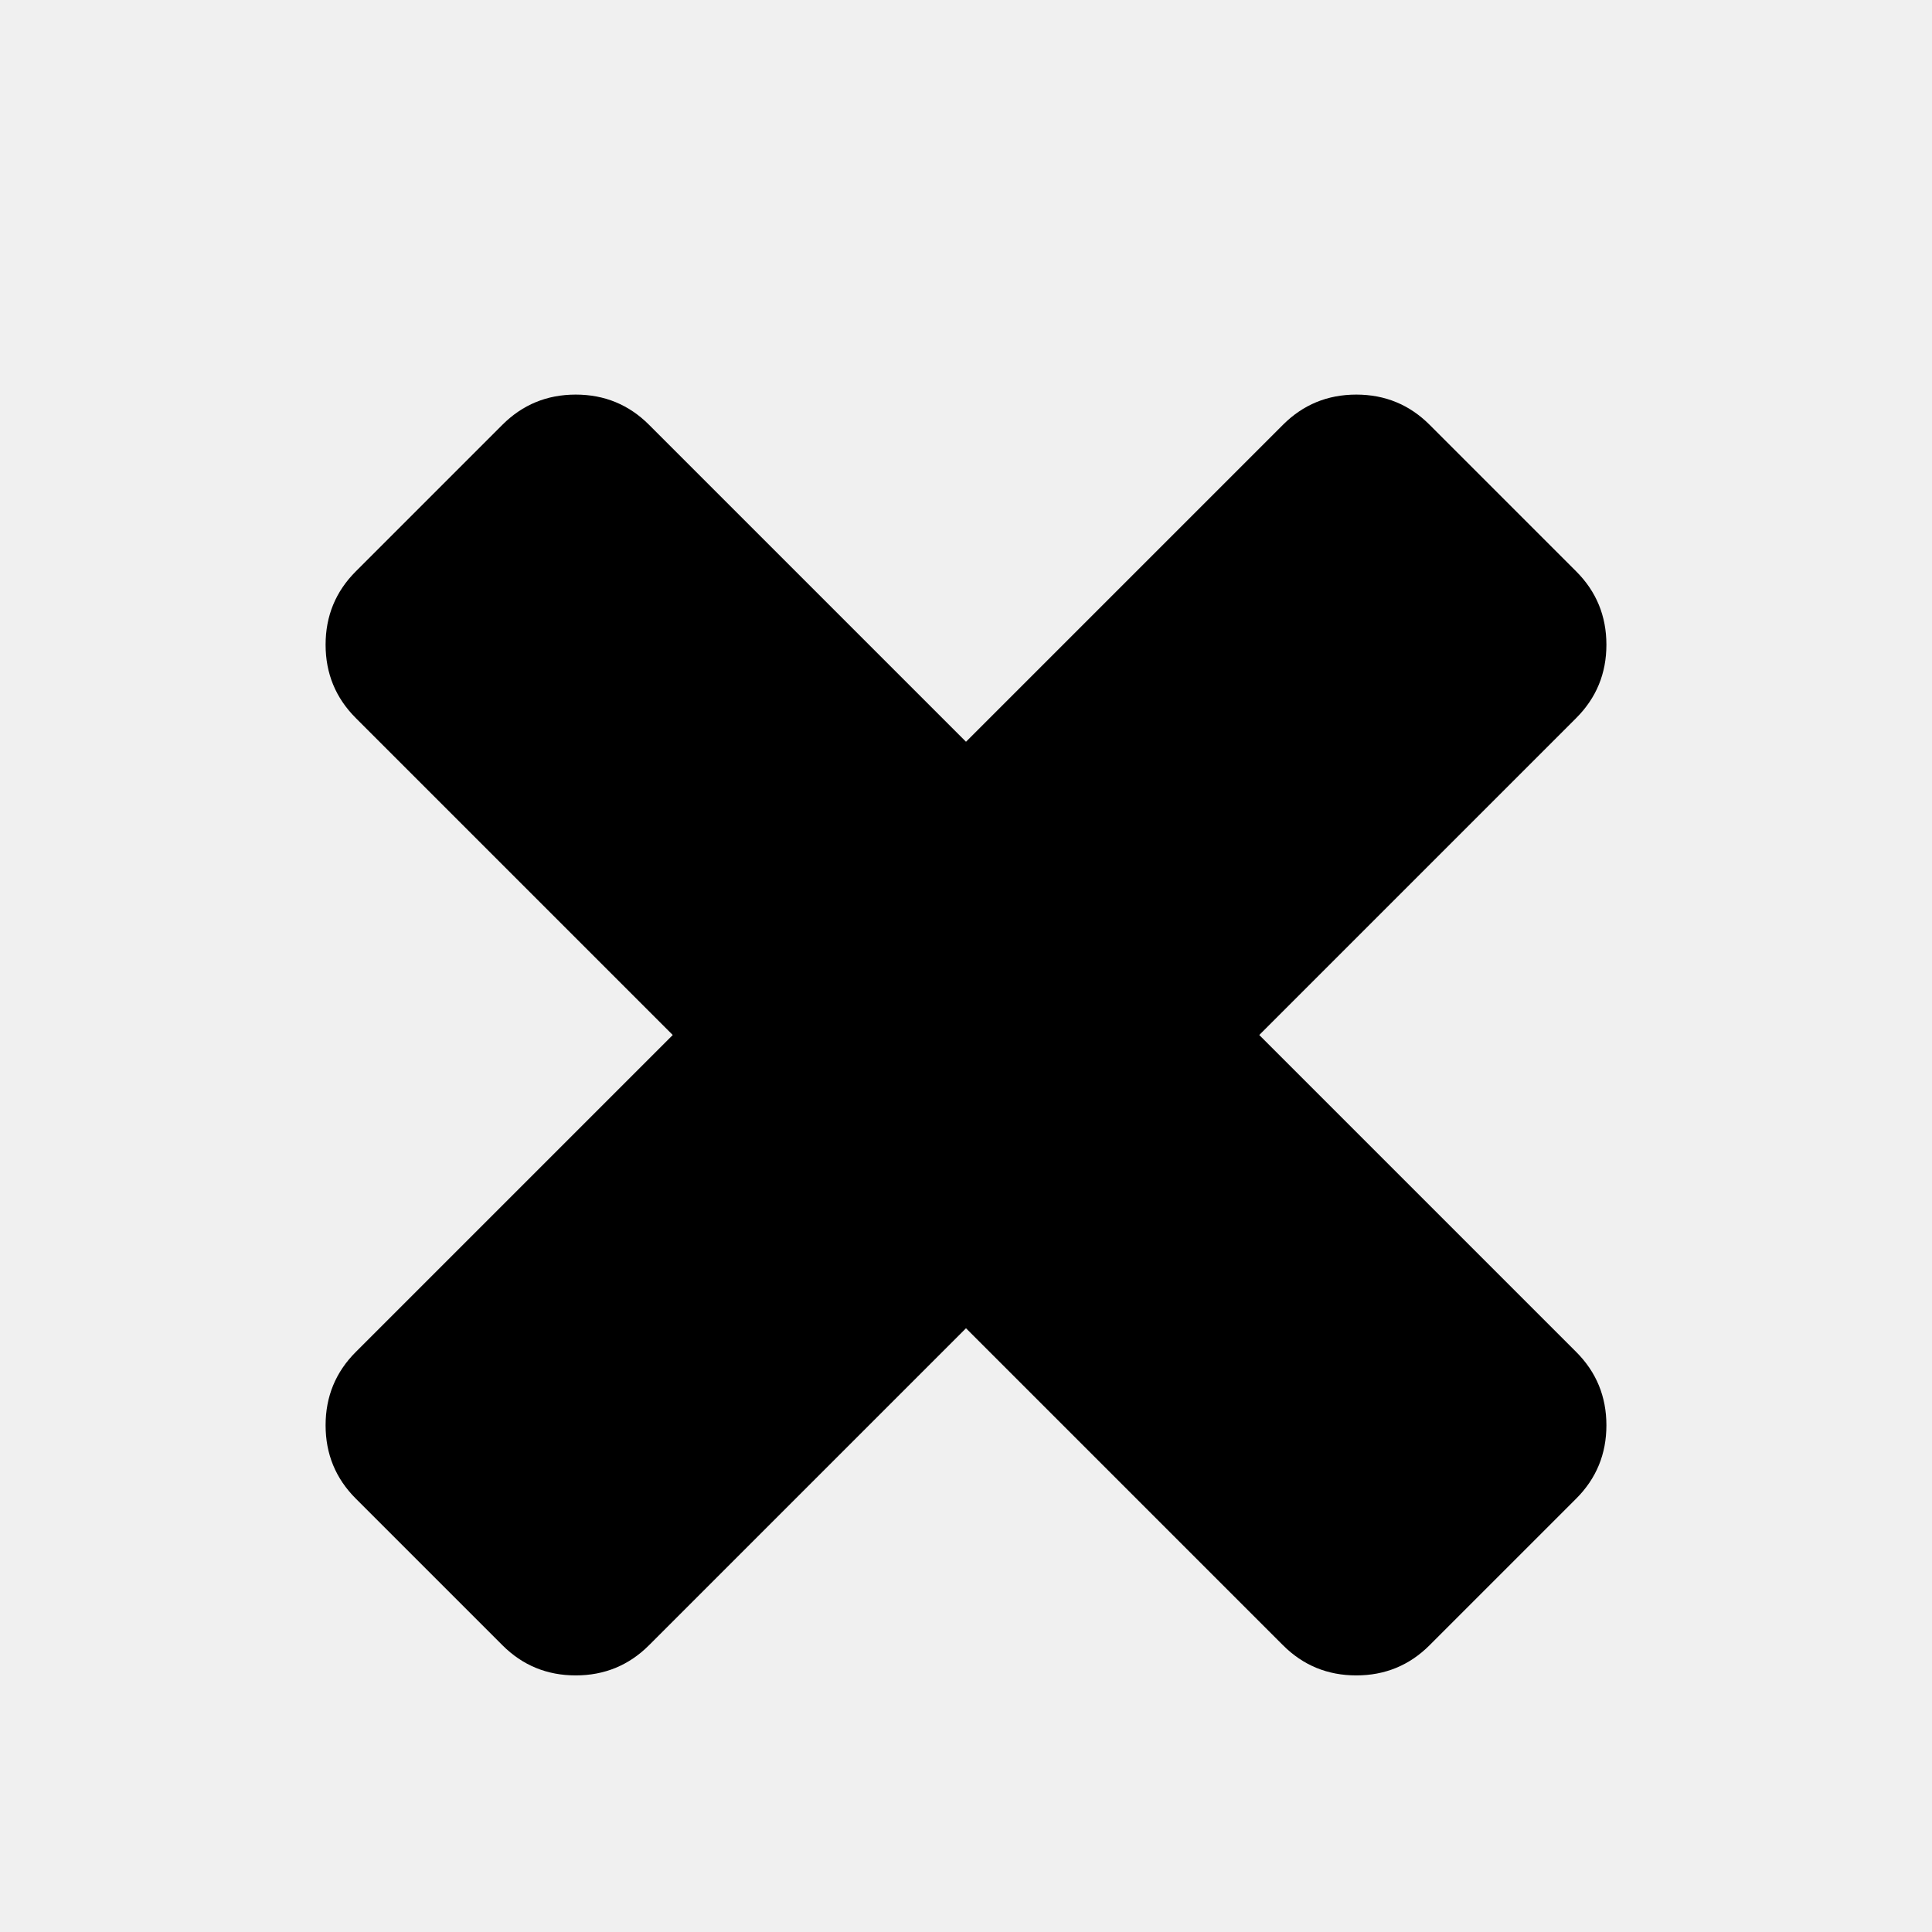
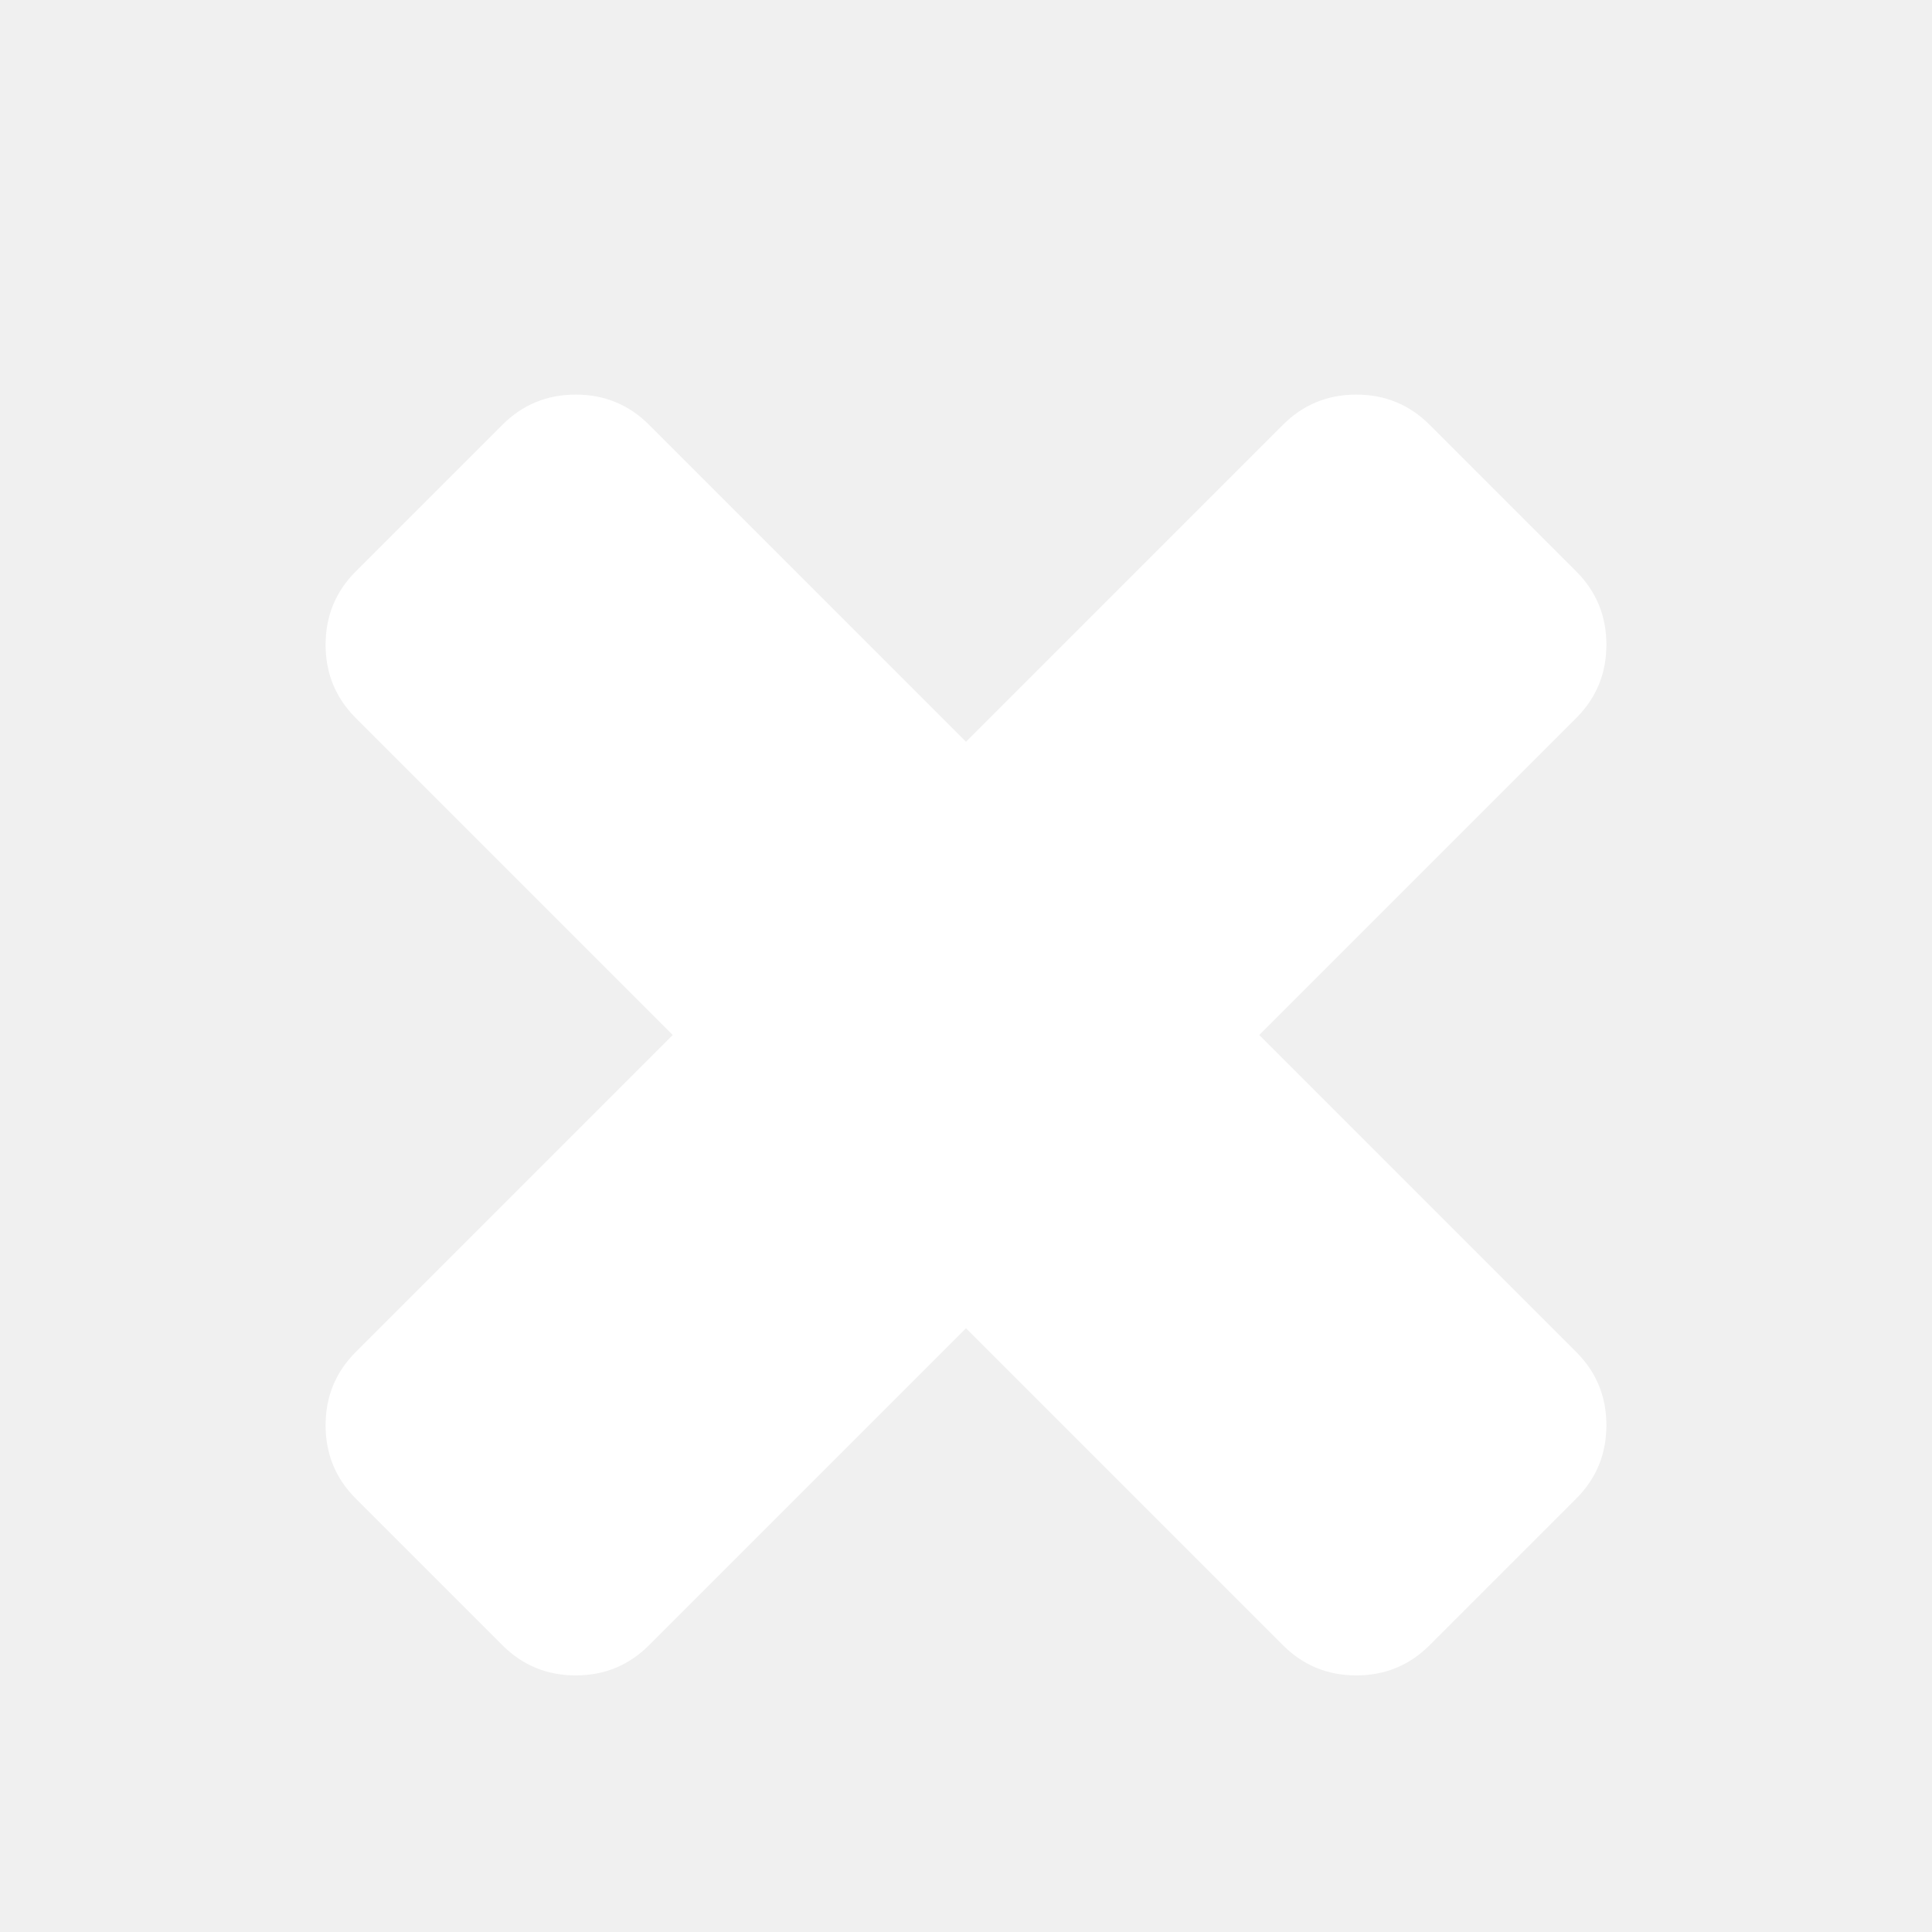
<svg xmlns="http://www.w3.org/2000/svg" width="1792" height="1792" viewBox="0 0 1792 1792">
-   <path d="M1490 1322q0 40-28 68l-136 136q-28 28-68 28t-68-28l-294-294-294 294q-28 28-68 28t-68-28l-136-136q-28-28-28-68t28-68l294-294-294-294q-28-28-28-68t28-68l136-136q28-28 68-28t68 28l294 294 294-294q28-28 68-28t68 28l136 136q28 28 28 68t-28 68l-294 294 294 294q28 28 28 68z" />
+   <path d="M1490 1322q0 40-28 68l-136 136q-28 28-68 28t-68-28l-294-294-294 294q-28 28-68 28t-68-28l-136-136q-28-28-28-68t28-68l294-294-294-294q-28-28-28-68t28-68l136-136q28-28 68-28t68 28l294 294 294-294q28-28 68-28t68 28l136 136q28 28 28 68t-28 68l-294 294 294 294q28 28 28 68z" fill="#fff" />
</svg>
